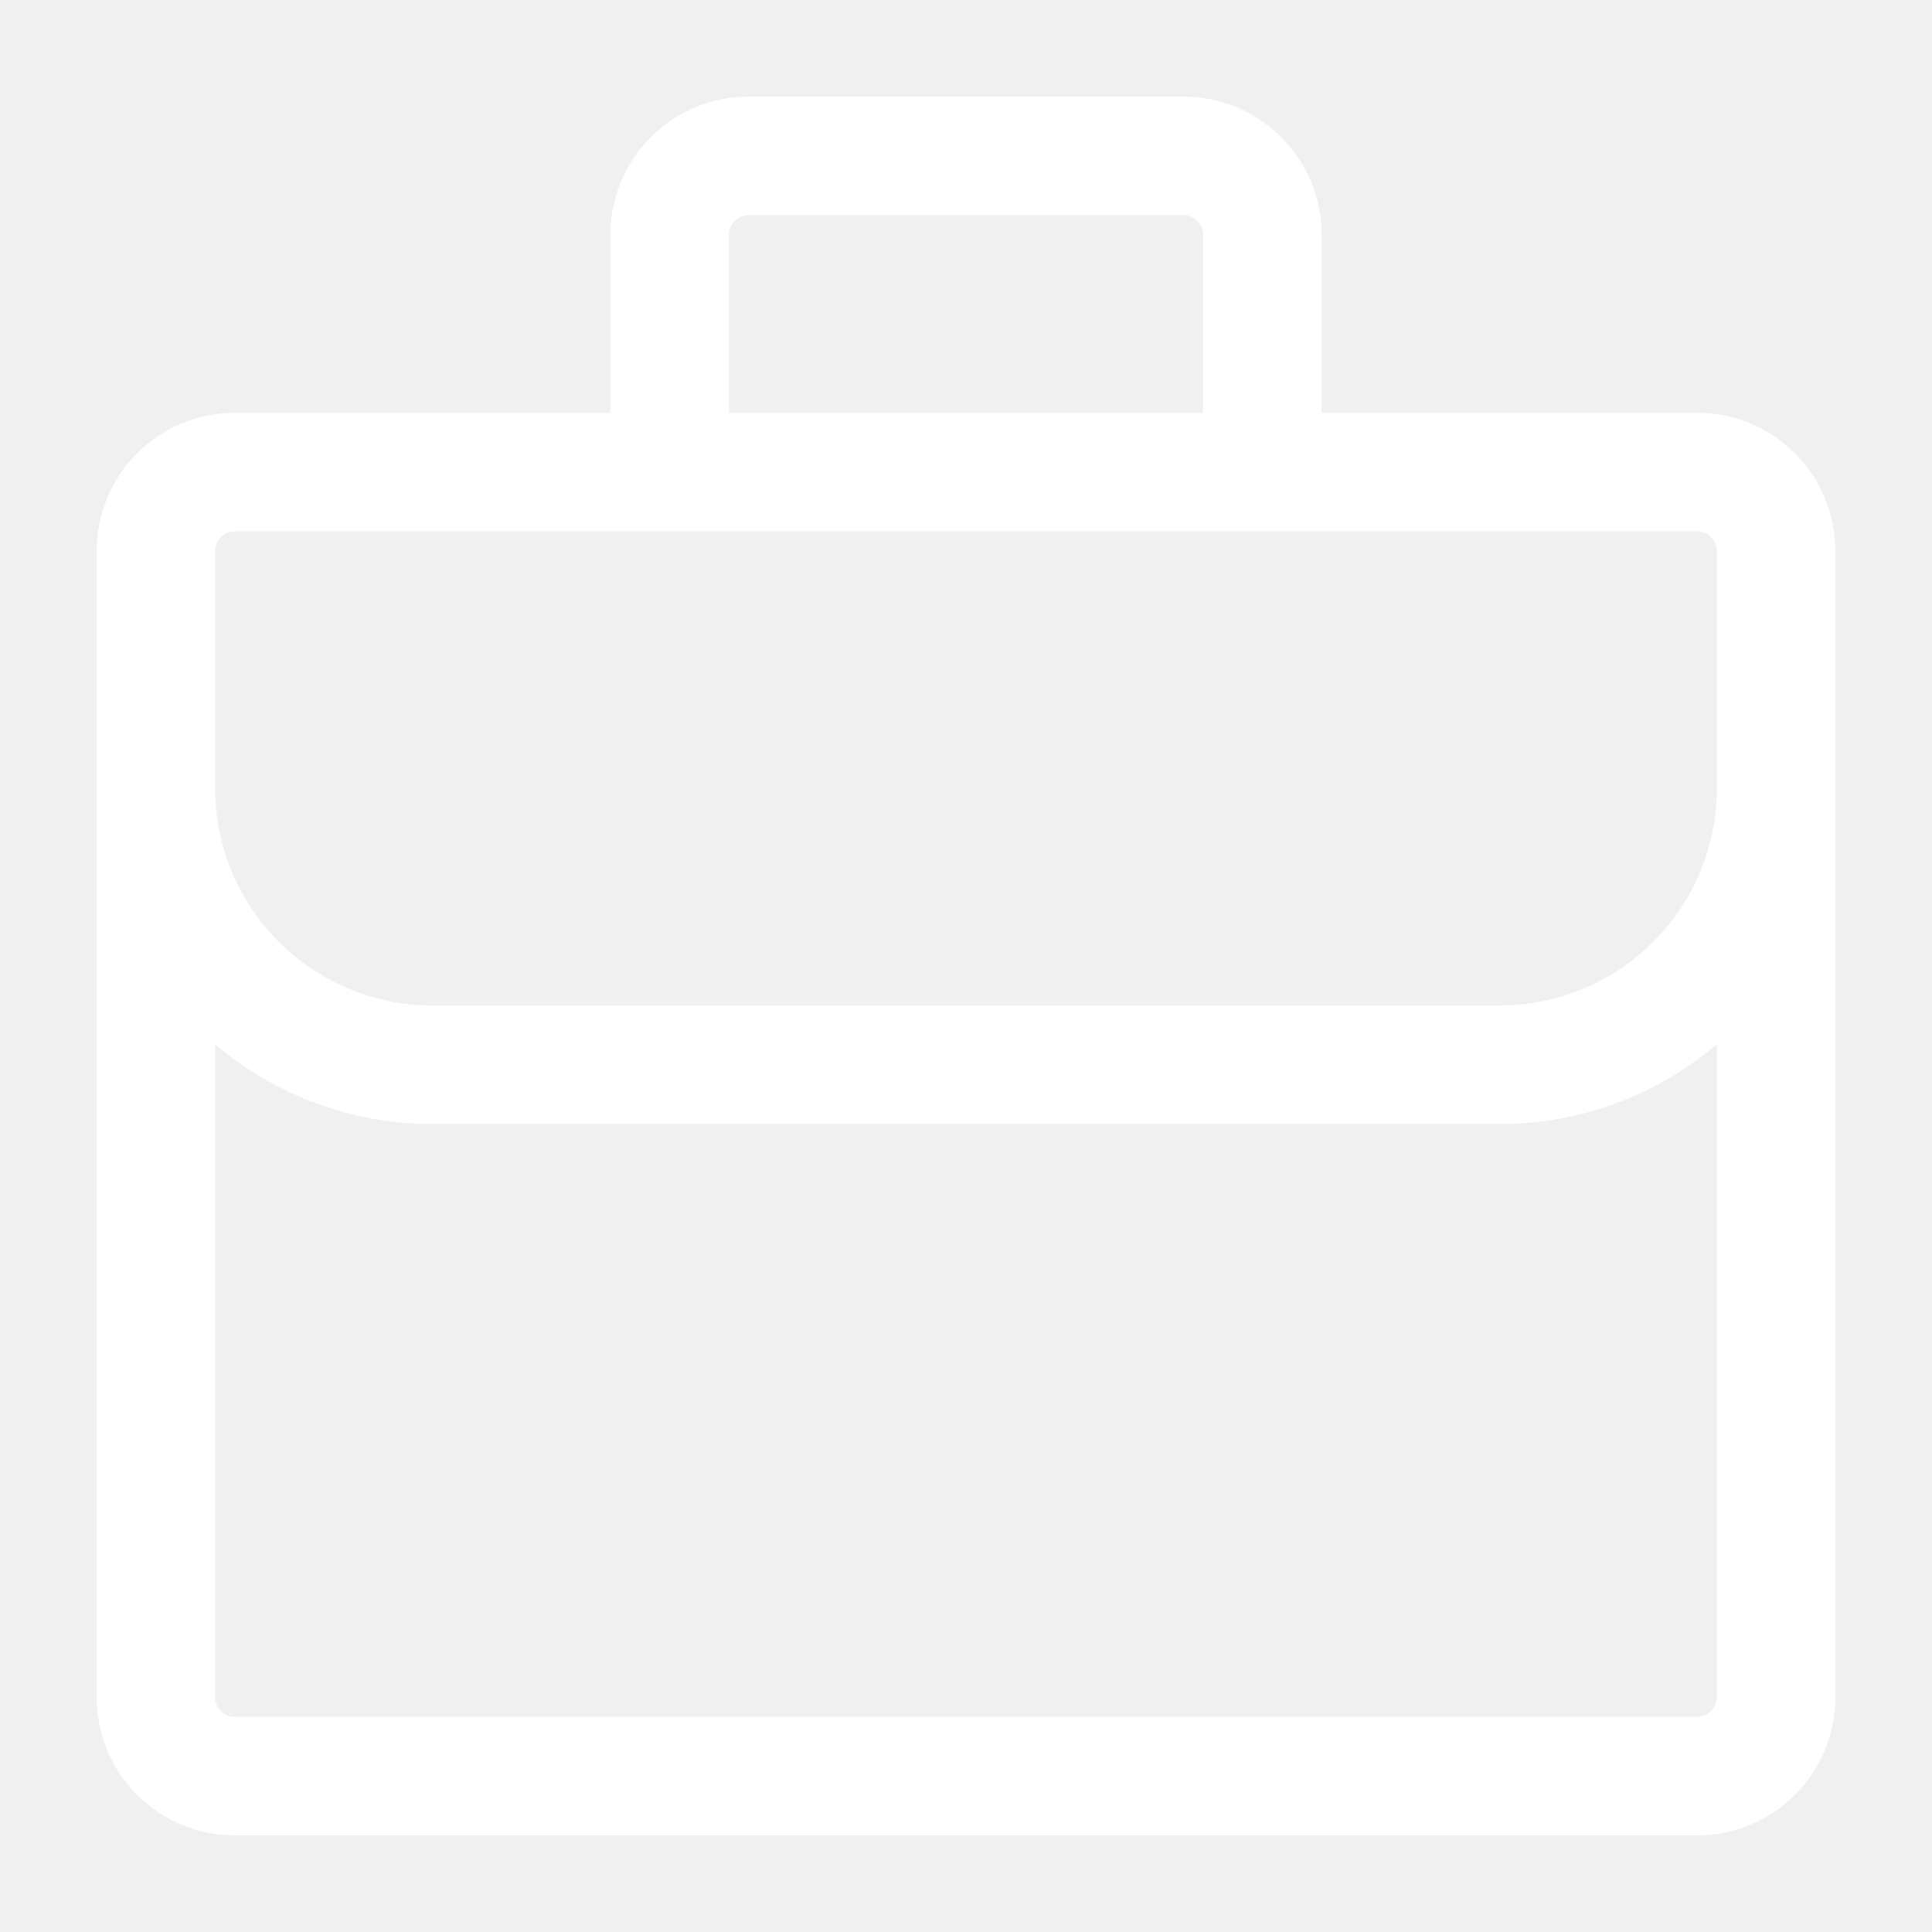
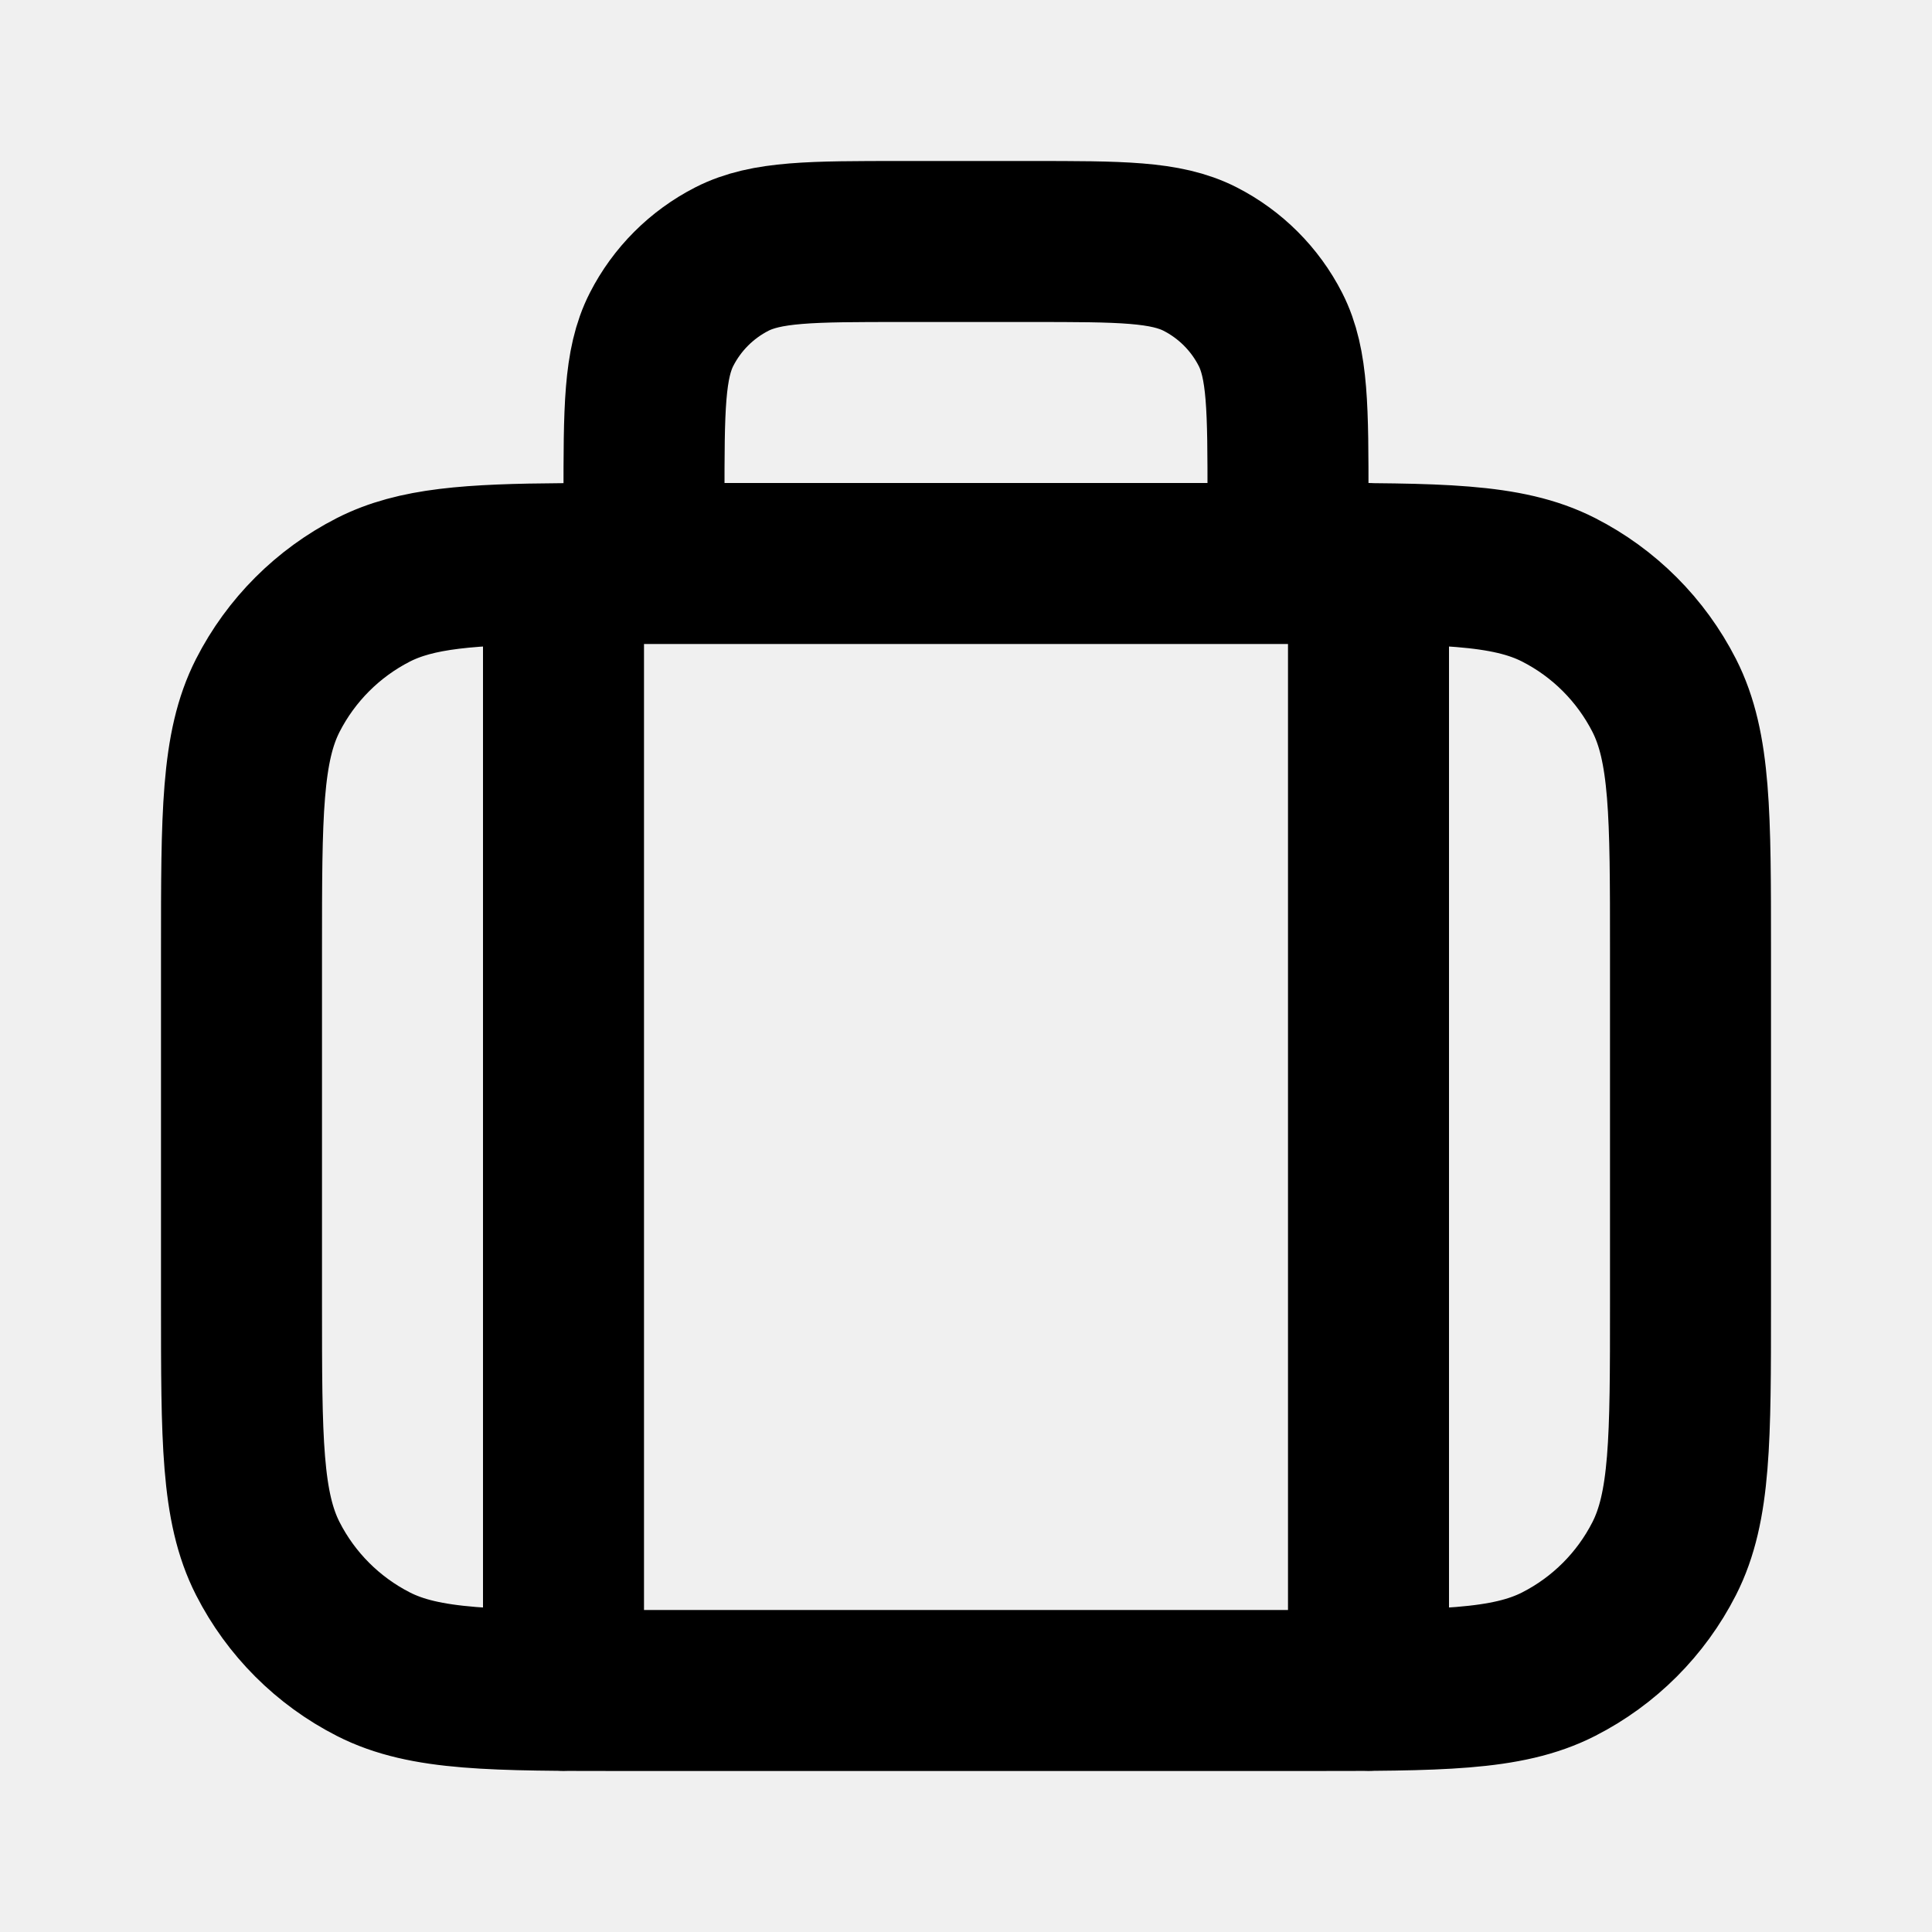
- <svg xmlns="http://www.w3.org/2000/svg" width="20" height="20" viewBox="0 0 20 20" fill="none">
-   <path d="M6.318 2.432C6.318 1.641 6.96 1 7.75 1H12.25C13.04 1 13.682 1.641 13.682 2.432V4.273H17.568C18.358 4.273 19 4.914 19 5.705V17.568C19 17.948 18.849 18.312 18.581 18.581C18.312 18.849 17.948 19 17.568 19H2.432C2.052 19 1.688 18.849 1.419 18.581C1.151 18.312 1 17.948 1 17.568V5.705C1 4.914 1.641 4.273 2.432 4.273H6.318V2.432ZM2.227 10.81V17.568C2.227 17.681 2.319 17.773 2.432 17.773H17.568C17.622 17.773 17.674 17.751 17.713 17.713C17.751 17.674 17.773 17.622 17.773 17.568V10.81C17.145 11.344 16.347 11.637 15.523 11.636H4.477C3.653 11.637 2.855 11.344 2.227 10.81ZM17.773 8.159V5.705C17.773 5.65 17.751 5.598 17.713 5.56C17.674 5.522 17.622 5.5 17.568 5.5H2.432C2.378 5.5 2.326 5.522 2.287 5.56C2.249 5.598 2.227 5.65 2.227 5.705V8.159C2.227 8.756 2.464 9.328 2.886 9.75C3.308 10.172 3.881 10.409 4.477 10.409H15.523C16.119 10.409 16.692 10.172 17.114 9.75C17.536 9.328 17.773 8.756 17.773 8.159ZM12.454 2.432C12.454 2.378 12.433 2.326 12.395 2.287C12.356 2.249 12.304 2.227 12.25 2.227H7.75C7.696 2.227 7.644 2.249 7.605 2.287C7.567 2.326 7.545 2.378 7.545 2.432V4.273H12.454V2.432Z" fill="white" />
+ <svg xmlns="http://www.w3.org/2000/svg" width="800px" height="800px" viewBox="0 0 24 24" fill="none">
+   <path d="M8 7V6.2C8 5.08 8 4.52 8.218 4.092C8.41 3.716 8.716 3.41 9.092 3.218C9.52 3 10.08 3 11.2 3H12.8C13.92 3 14.48 3 14.908 3.218C15.284 3.41 15.59 3.716 15.782 4.092C16 4.52 16 5.08 16 6.2V7M7 21V7.002M17 21V7M7 7.002C7.244 7 7.509 7 7.8 7H16M7 7.002C5.835 7.01 5.169 7.057 4.638 7.327C4.074 7.615 3.615 8.074 3.327 8.638C3 9.28 3 10.12 3 11.8V16.2C3 17.88 3 18.72 3.327 19.362C3.615 19.927 4.074 20.385 4.638 20.673C5.28 21 6.12 21 7.8 21H16.2C17.88 21 18.72 21 19.362 20.673C19.927 20.385 20.385 19.927 20.673 19.362C21 18.72 21 17.88 21 16.2V11.8C21 10.12 21 9.28 20.673 8.638C20.385 8.074 19.927 7.615 19.362 7.327C18.72 7 17.88 7 16.2 7H17M17 7H16" stroke="#000000" stroke-width="2" stroke-linecap="round" stroke-linejoin="round" />
</svg>
